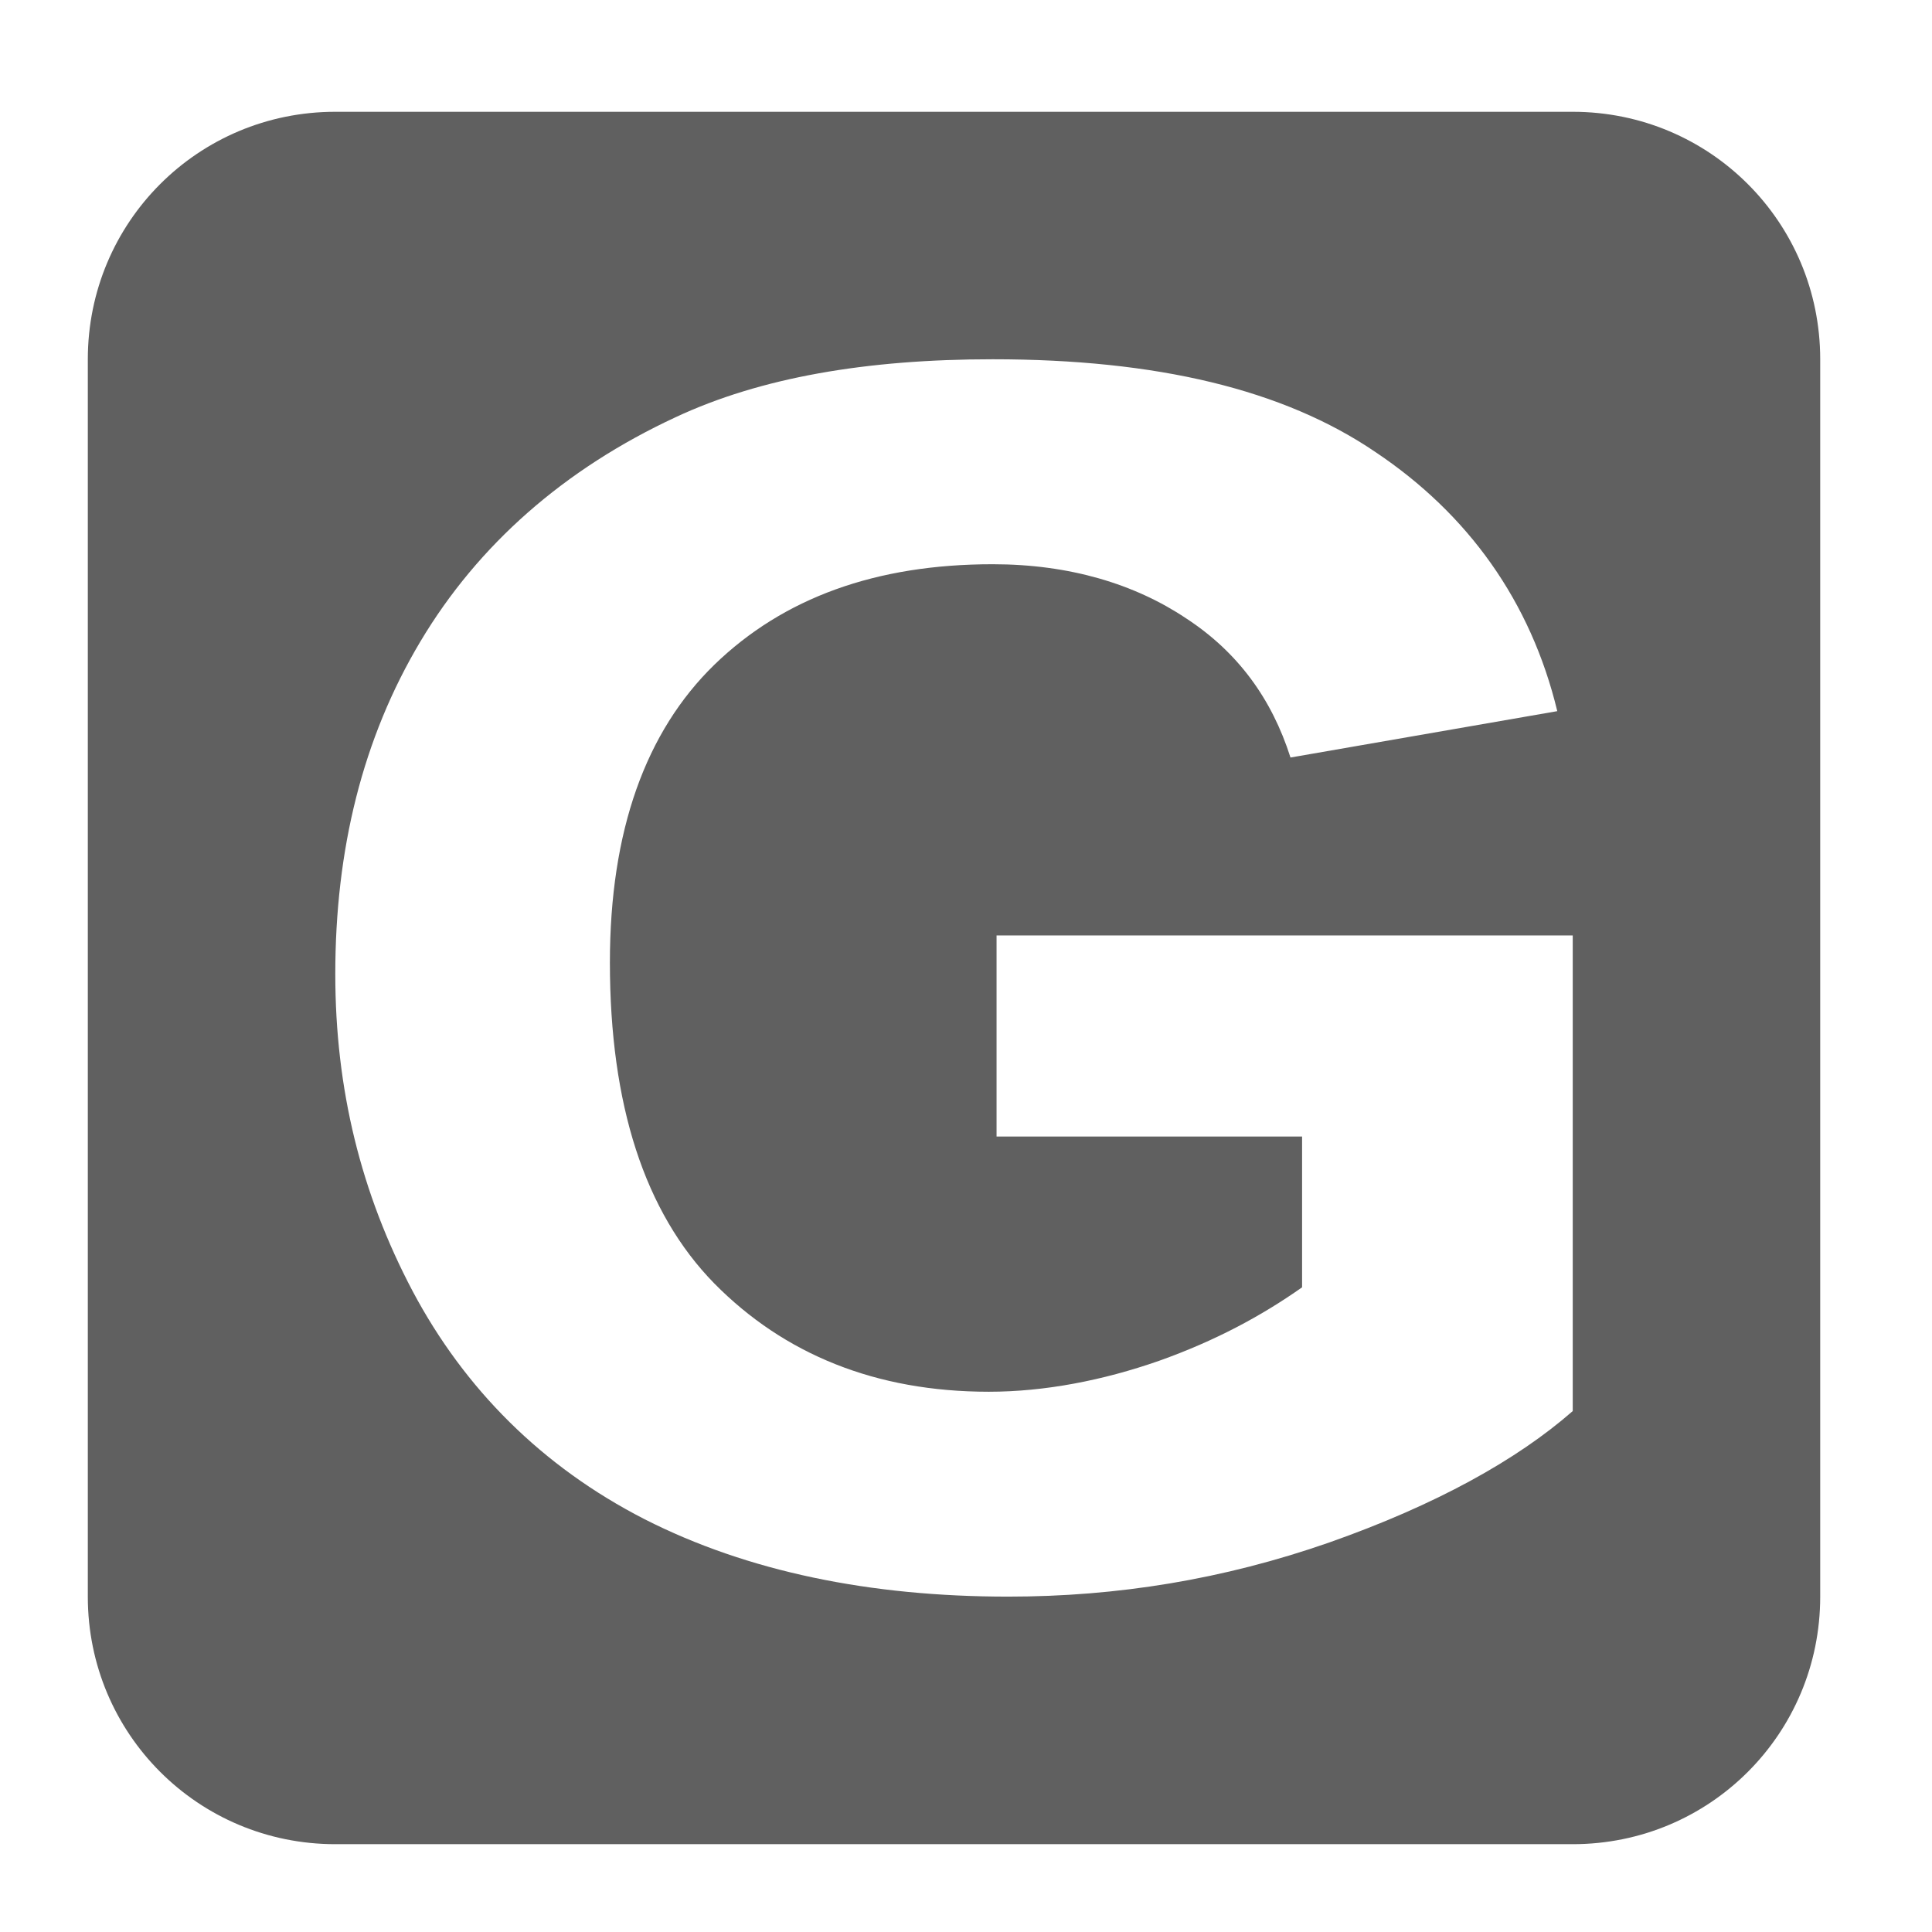
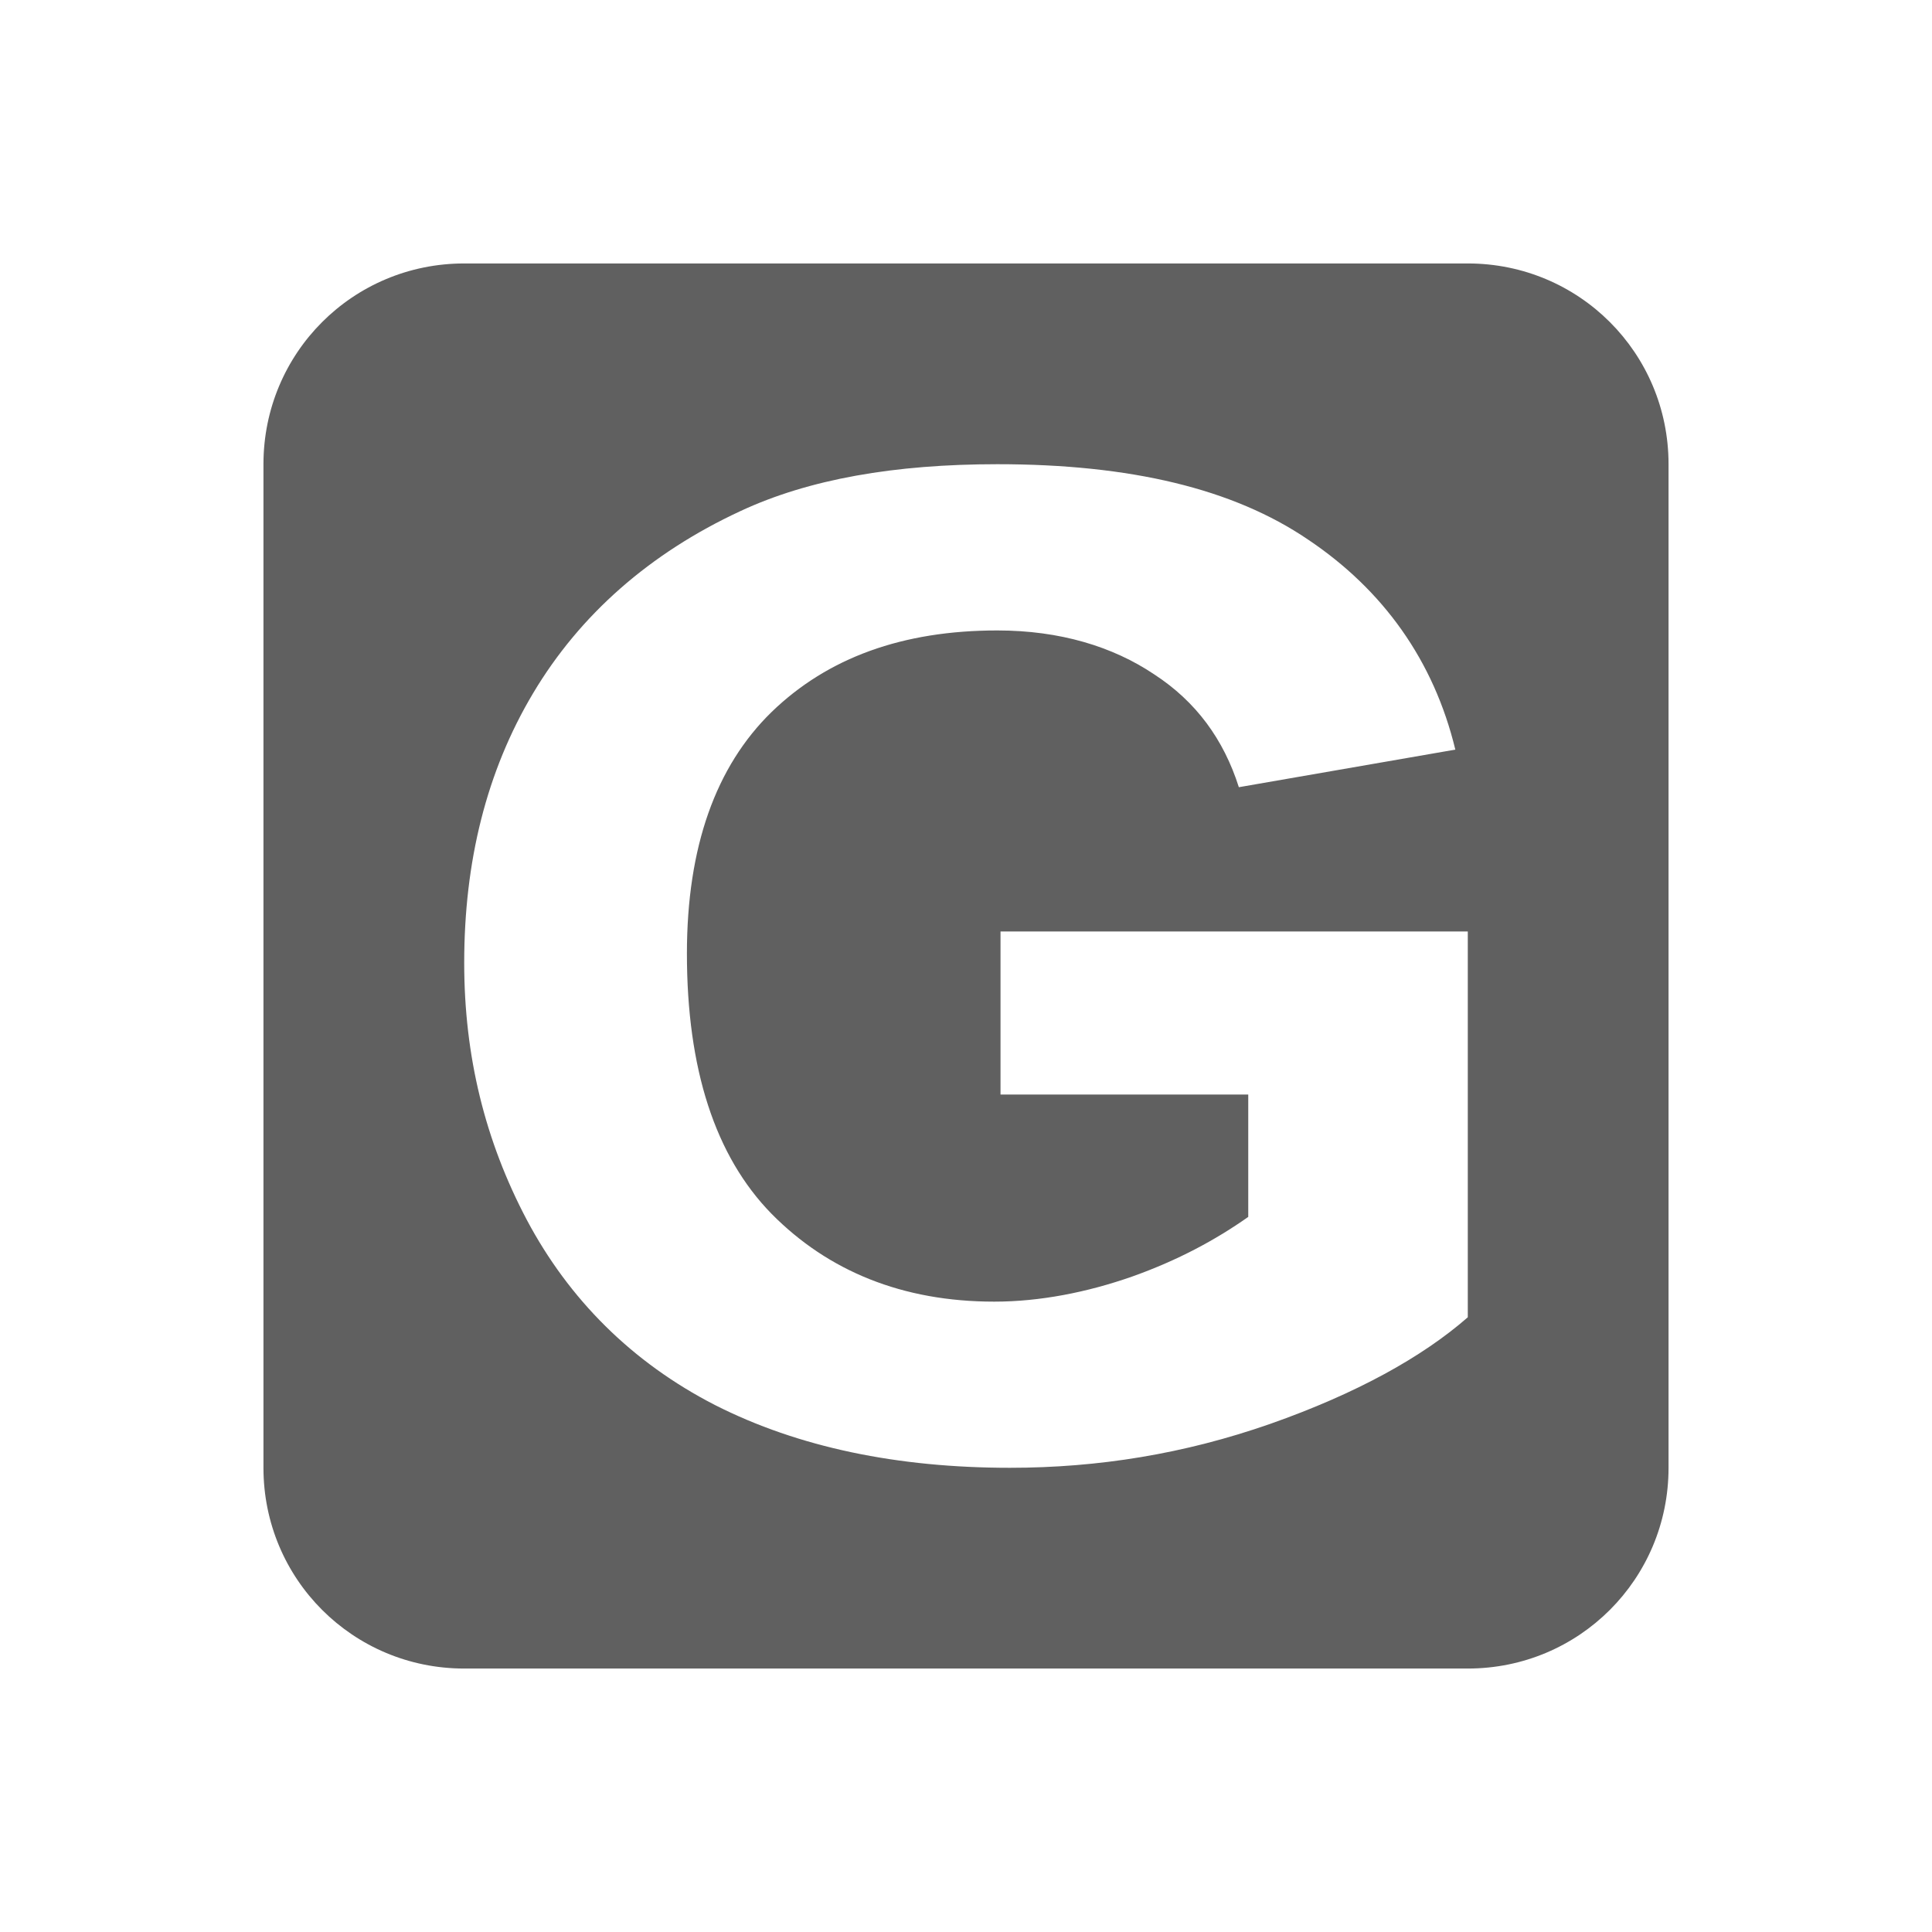
<svg xmlns="http://www.w3.org/2000/svg" version="1.0" width="22" height="22" id="svg2">
  <defs id="defs4" />
-   <path style="fill:#606060;fill-opacity:1;stroke:none" d="M 3.818,1.273 C 2.257,1.273 1,2.53 1,4.091 L 1,18.182 C 1,19.743 2.257,21 3.818,21 l 14.091,0 c 1.561,0 2.818,-1.257 2.818,-2.818 l 0,-14.091 c 0,-1.561 -1.257,-2.818 -2.818,-2.818 l -14.091,0 z m 7.486,2.818 c 1.871,1.38e-5 3.311,0.344 4.359,1.057 1.055,0.706 1.768,1.699 2.07,2.95 L 14.695,8.626 C 14.482,7.957 14.095,7.425 13.506,7.041 12.923,6.651 12.181,6.425 11.304,6.425 9.975,6.425 8.921,6.807 8.134,7.57 7.352,8.332 6.945,9.461 6.945,10.96 c -4.1e-6,1.617 0.394,2.843 1.189,3.655 0.795,0.806 1.838,1.233 3.126,1.233 0.637,3e-6 1.3,-0.129 1.938,-0.352 0.644,-0.229 1.17,-0.514 1.629,-0.837 l 0,-1.717 -3.479,0 0,-2.29 6.561,0 0,5.416 c -0.637,0.558 -1.561,1.07 -2.774,1.497 -1.206,0.421 -2.415,0.616 -3.655,0.616 -1.576,0 -2.968,-0.286 -4.139,-0.881 C 6.169,16.7 5.288,15.812 4.699,14.703 4.11,13.588 3.818,12.4 3.818,11.092 3.818,9.673 4.129,8.408 4.787,7.305 5.445,6.202 6.426,5.34 7.693,4.751 8.659,4.299 9.865,4.091 11.304,4.091 z" id="rect2987" />
+   <path style="fill:#606060;fill-opacity:1;stroke:none" d="M 5.286,3 C 4.019,3 3,4.019 3,5.286 L 3,16.714 C 3,17.981 4.019,19 5.286,19 L 16.714,19 C 17.981,19 19,17.981 19,16.714 L 19,5.286 C 19,4.019 17.981,3 16.714,3 L 5.286,3 z m 6.071,2.286 c 1.517,1.12e-5 2.685,0.279 3.536,0.857 0.856,0.573 1.434,1.378 1.679,2.393 L 14.107,8.964 C 13.935,8.422 13.621,7.99 13.143,7.679 c -0.472,-0.317 -1.074,-0.5 -1.786,-0.5 -1.078,9.2e-6 -1.932,0.31 -2.571,0.929 -0.634,0.618 -0.964,1.534 -0.964,2.75 -3.3e-6,1.312 0.32,2.306 0.964,2.964 0.645,0.653 1.491,1 2.536,1 0.517,3e-6 1.055,-0.105 1.571,-0.286 0.522,-0.186 0.949,-0.417 1.321,-0.679 l 0,-1.393 -2.821,0 0,-1.857 5.321,0 0,4.393 c -0.517,0.452 -1.266,0.868 -2.25,1.214 -0.978,0.342 -1.958,0.5 -2.964,0.5 -1.278,0 -2.407,-0.232 -3.357,-0.714 C 7.193,15.513 6.478,14.792 6,13.893 5.522,12.988 5.286,12.025 5.286,10.964 5.286,9.813 5.538,8.787 6.071,7.893 6.605,6.998 7.4,6.299 8.429,5.821 9.212,5.455 10.19,5.286 11.357,5.286 z" id="rect2987" />
</svg>
